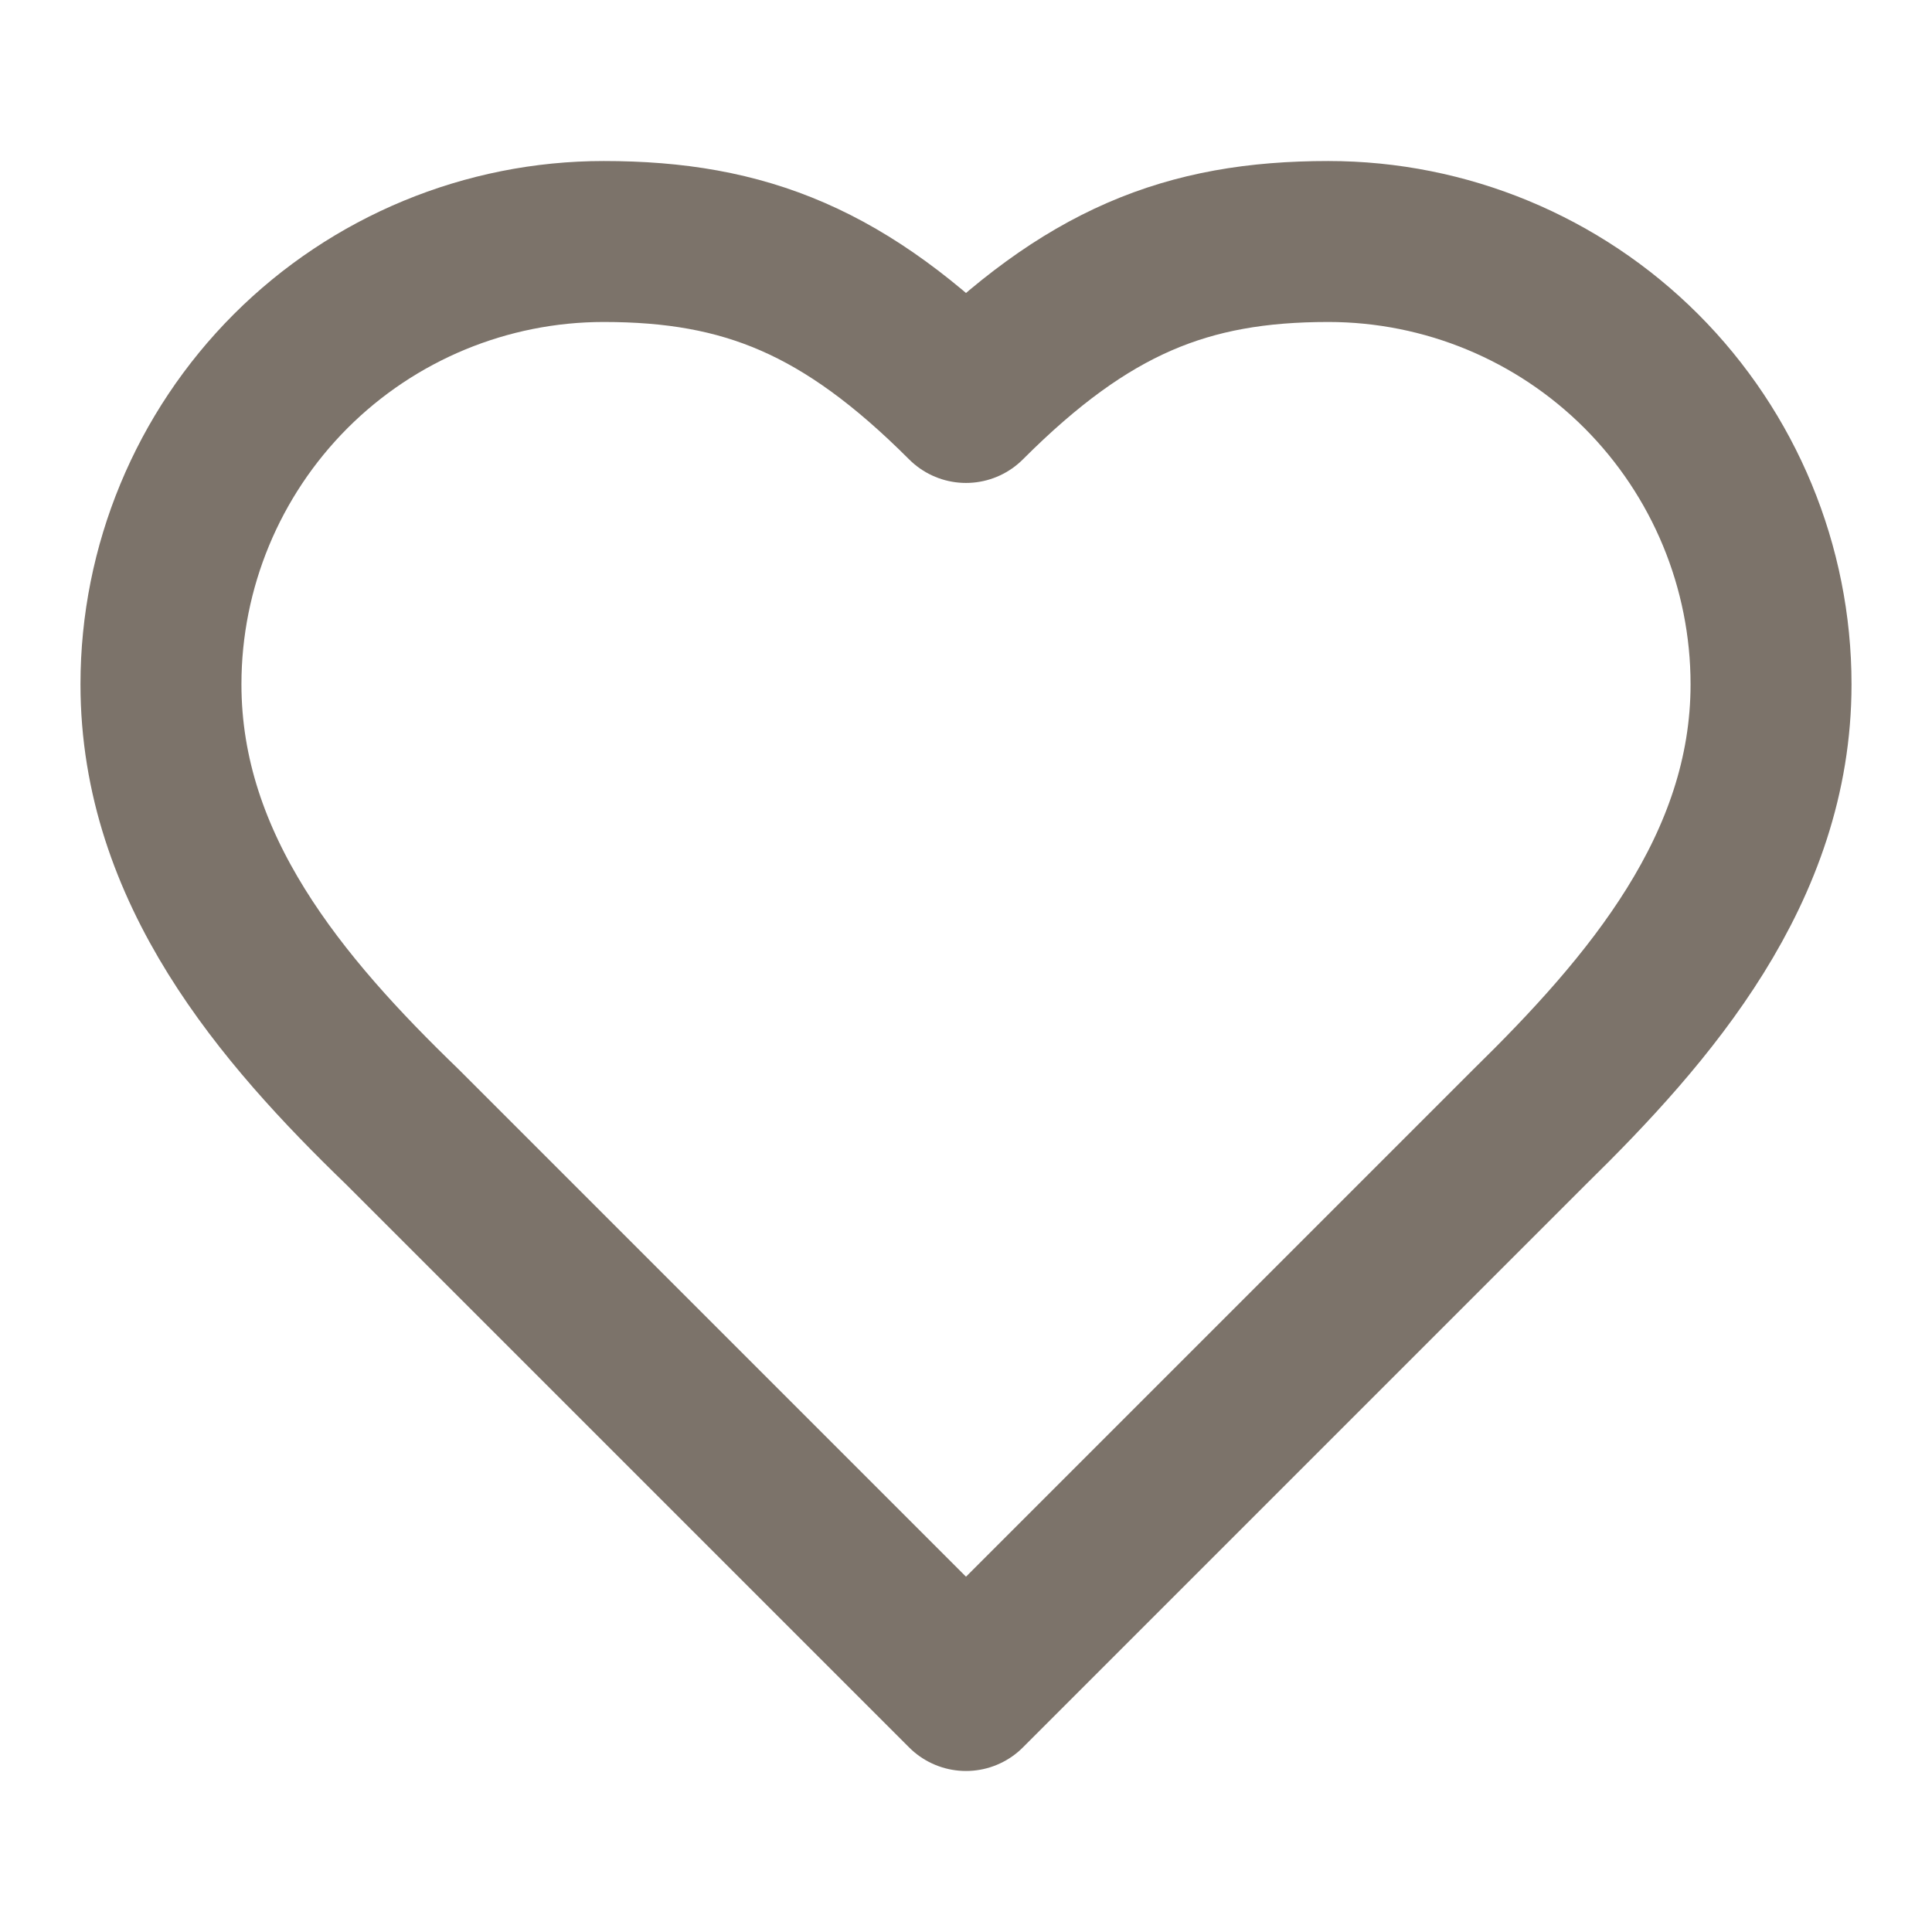
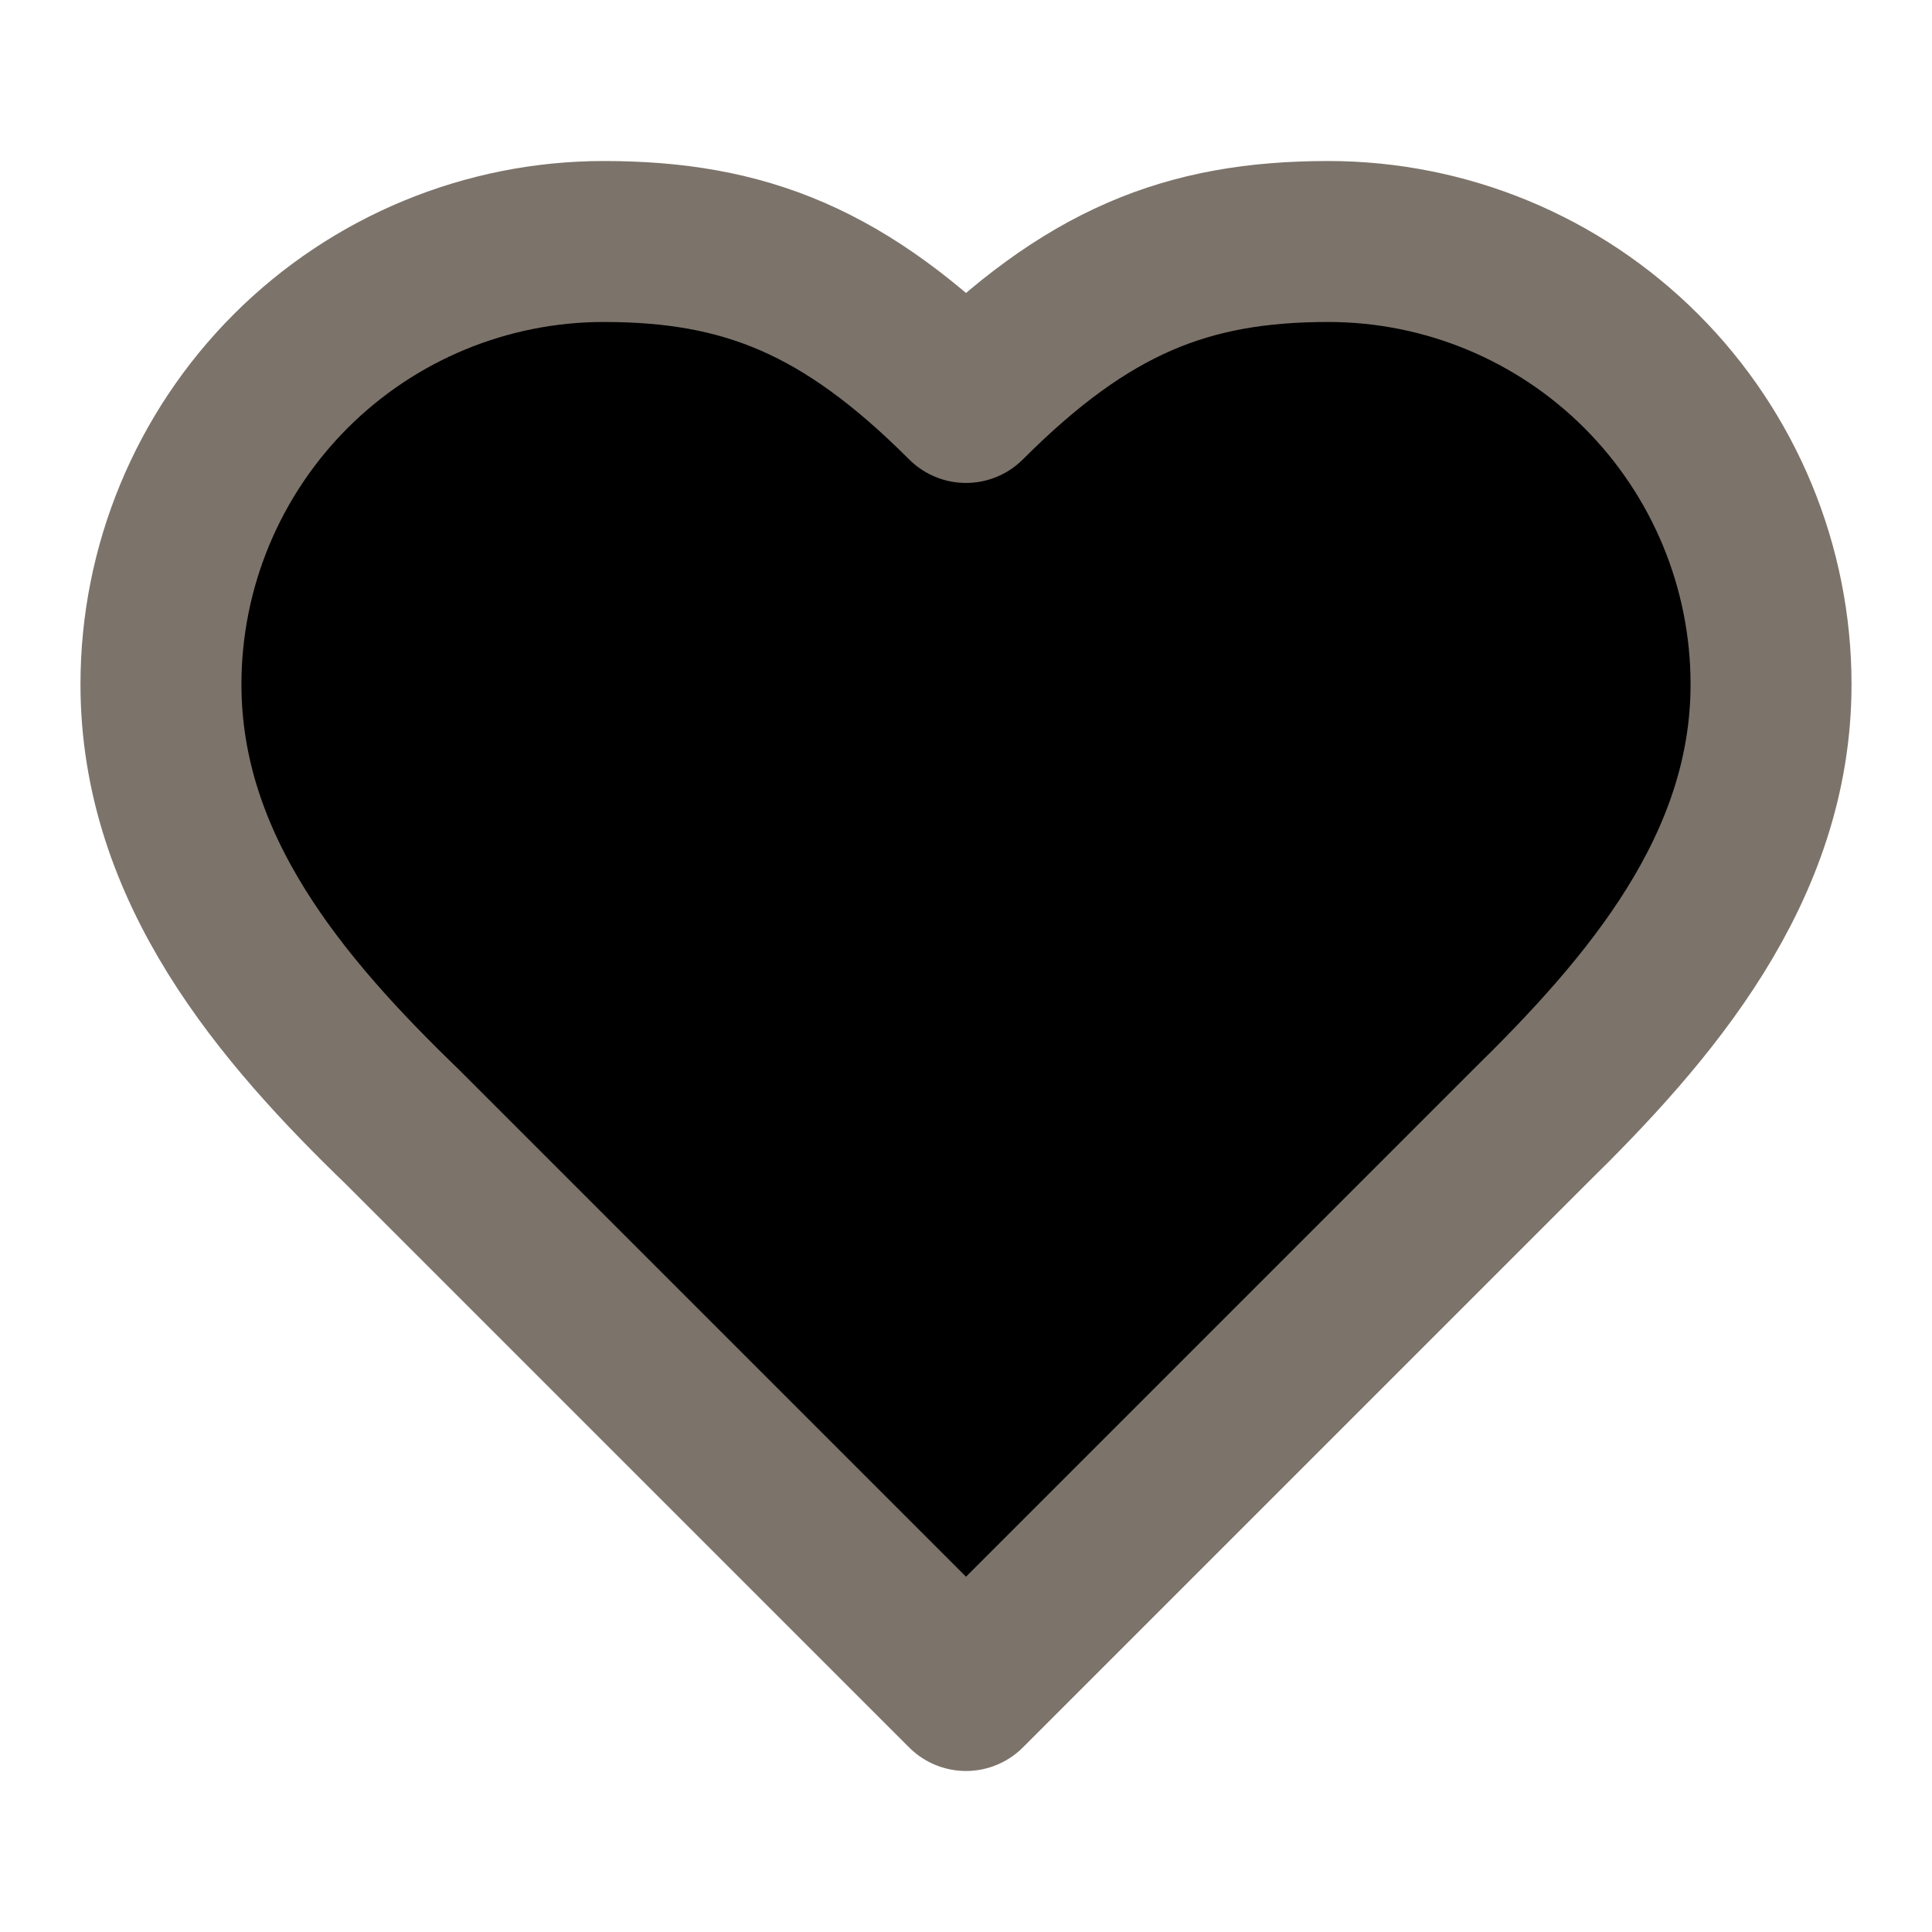
- <svg xmlns="http://www.w3.org/2000/svg" width="16" height="16" viewBox="0 0 16 16" fill="none">
+ <svg xmlns="http://www.w3.org/2000/svg" width="16" height="16" viewBox="0 0 16 16" fill="oklch(60.5% 0.144 36.5)">
  <path d="M12.667 9.333C13.66 8.36 14.667 7.193 14.667 5.667C14.667 4.694 14.28 3.762 13.593 3.074C12.905 2.386 11.973 2 11 2C9.827 2 9 2.333 8 3.333C7 2.333 6.173 2 5 2C4.028 2 3.095 2.386 2.407 3.074C1.72 3.762 1.333 4.694 1.333 5.667C1.333 7.2 2.333 8.367 3.333 9.333L8 14L12.667 9.333Z" stroke="#7C736A" stroke-width="1.333" stroke-linecap="round" stroke-linejoin="round" />
</svg>
